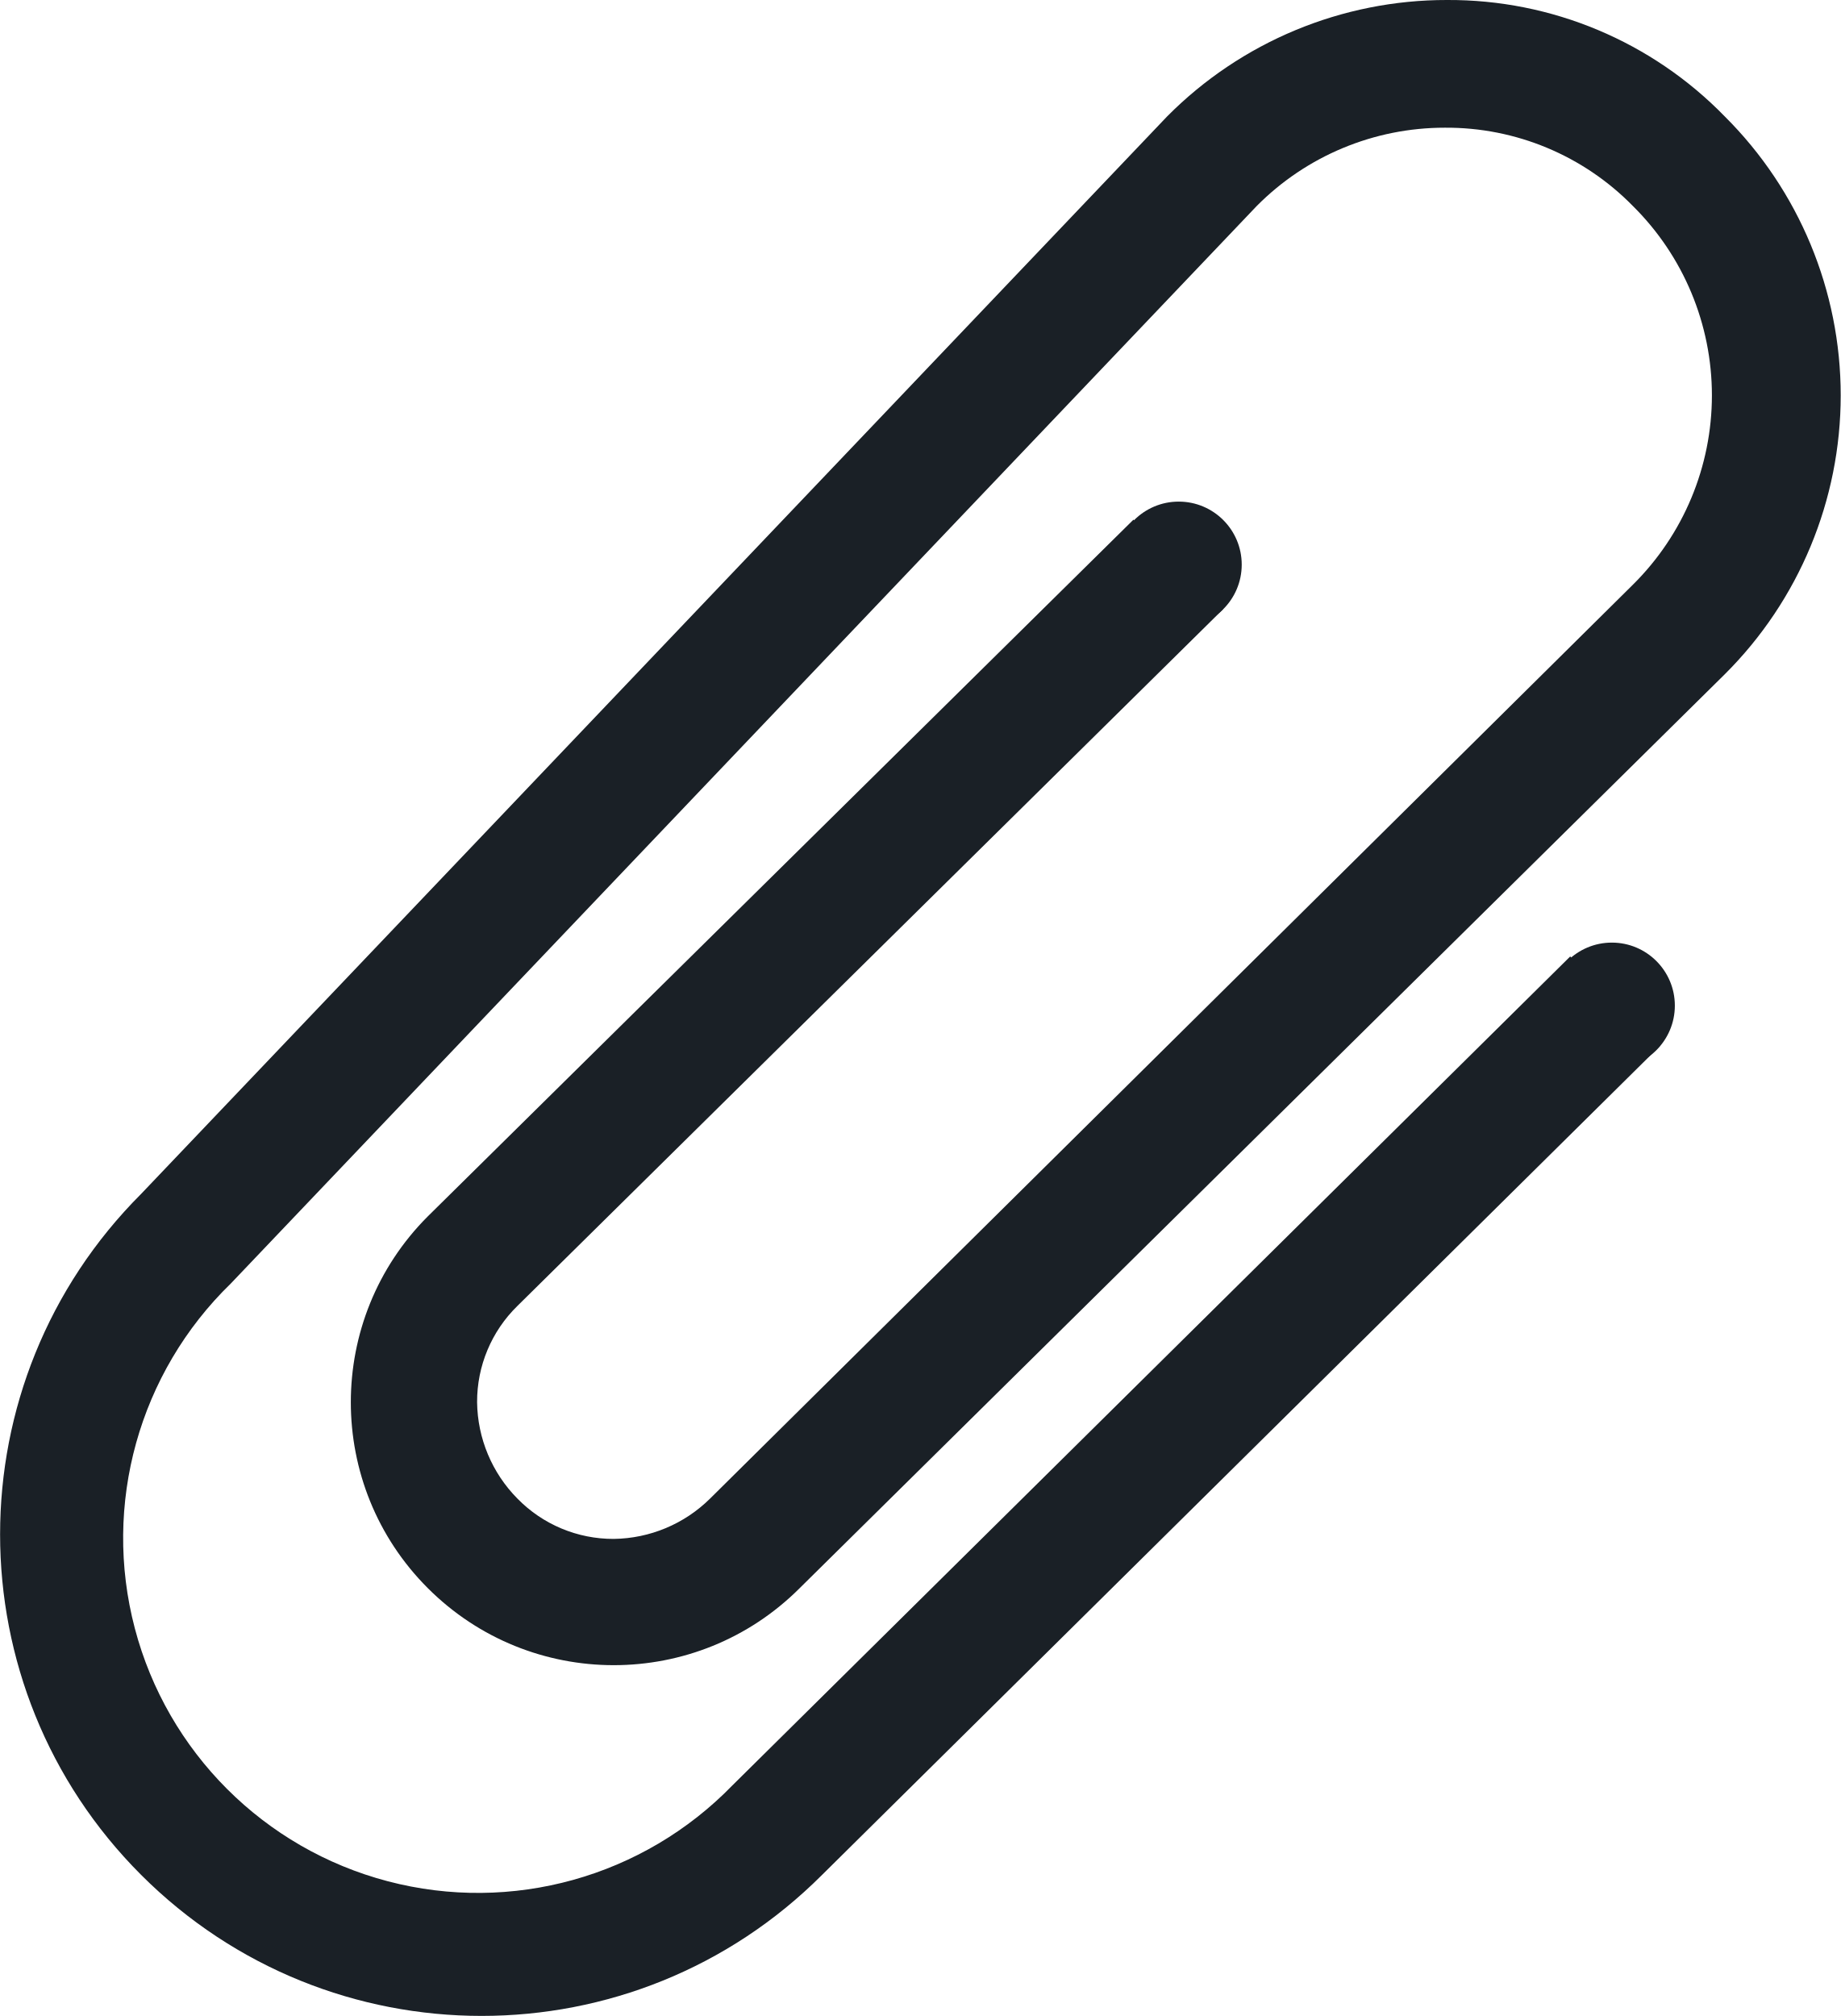
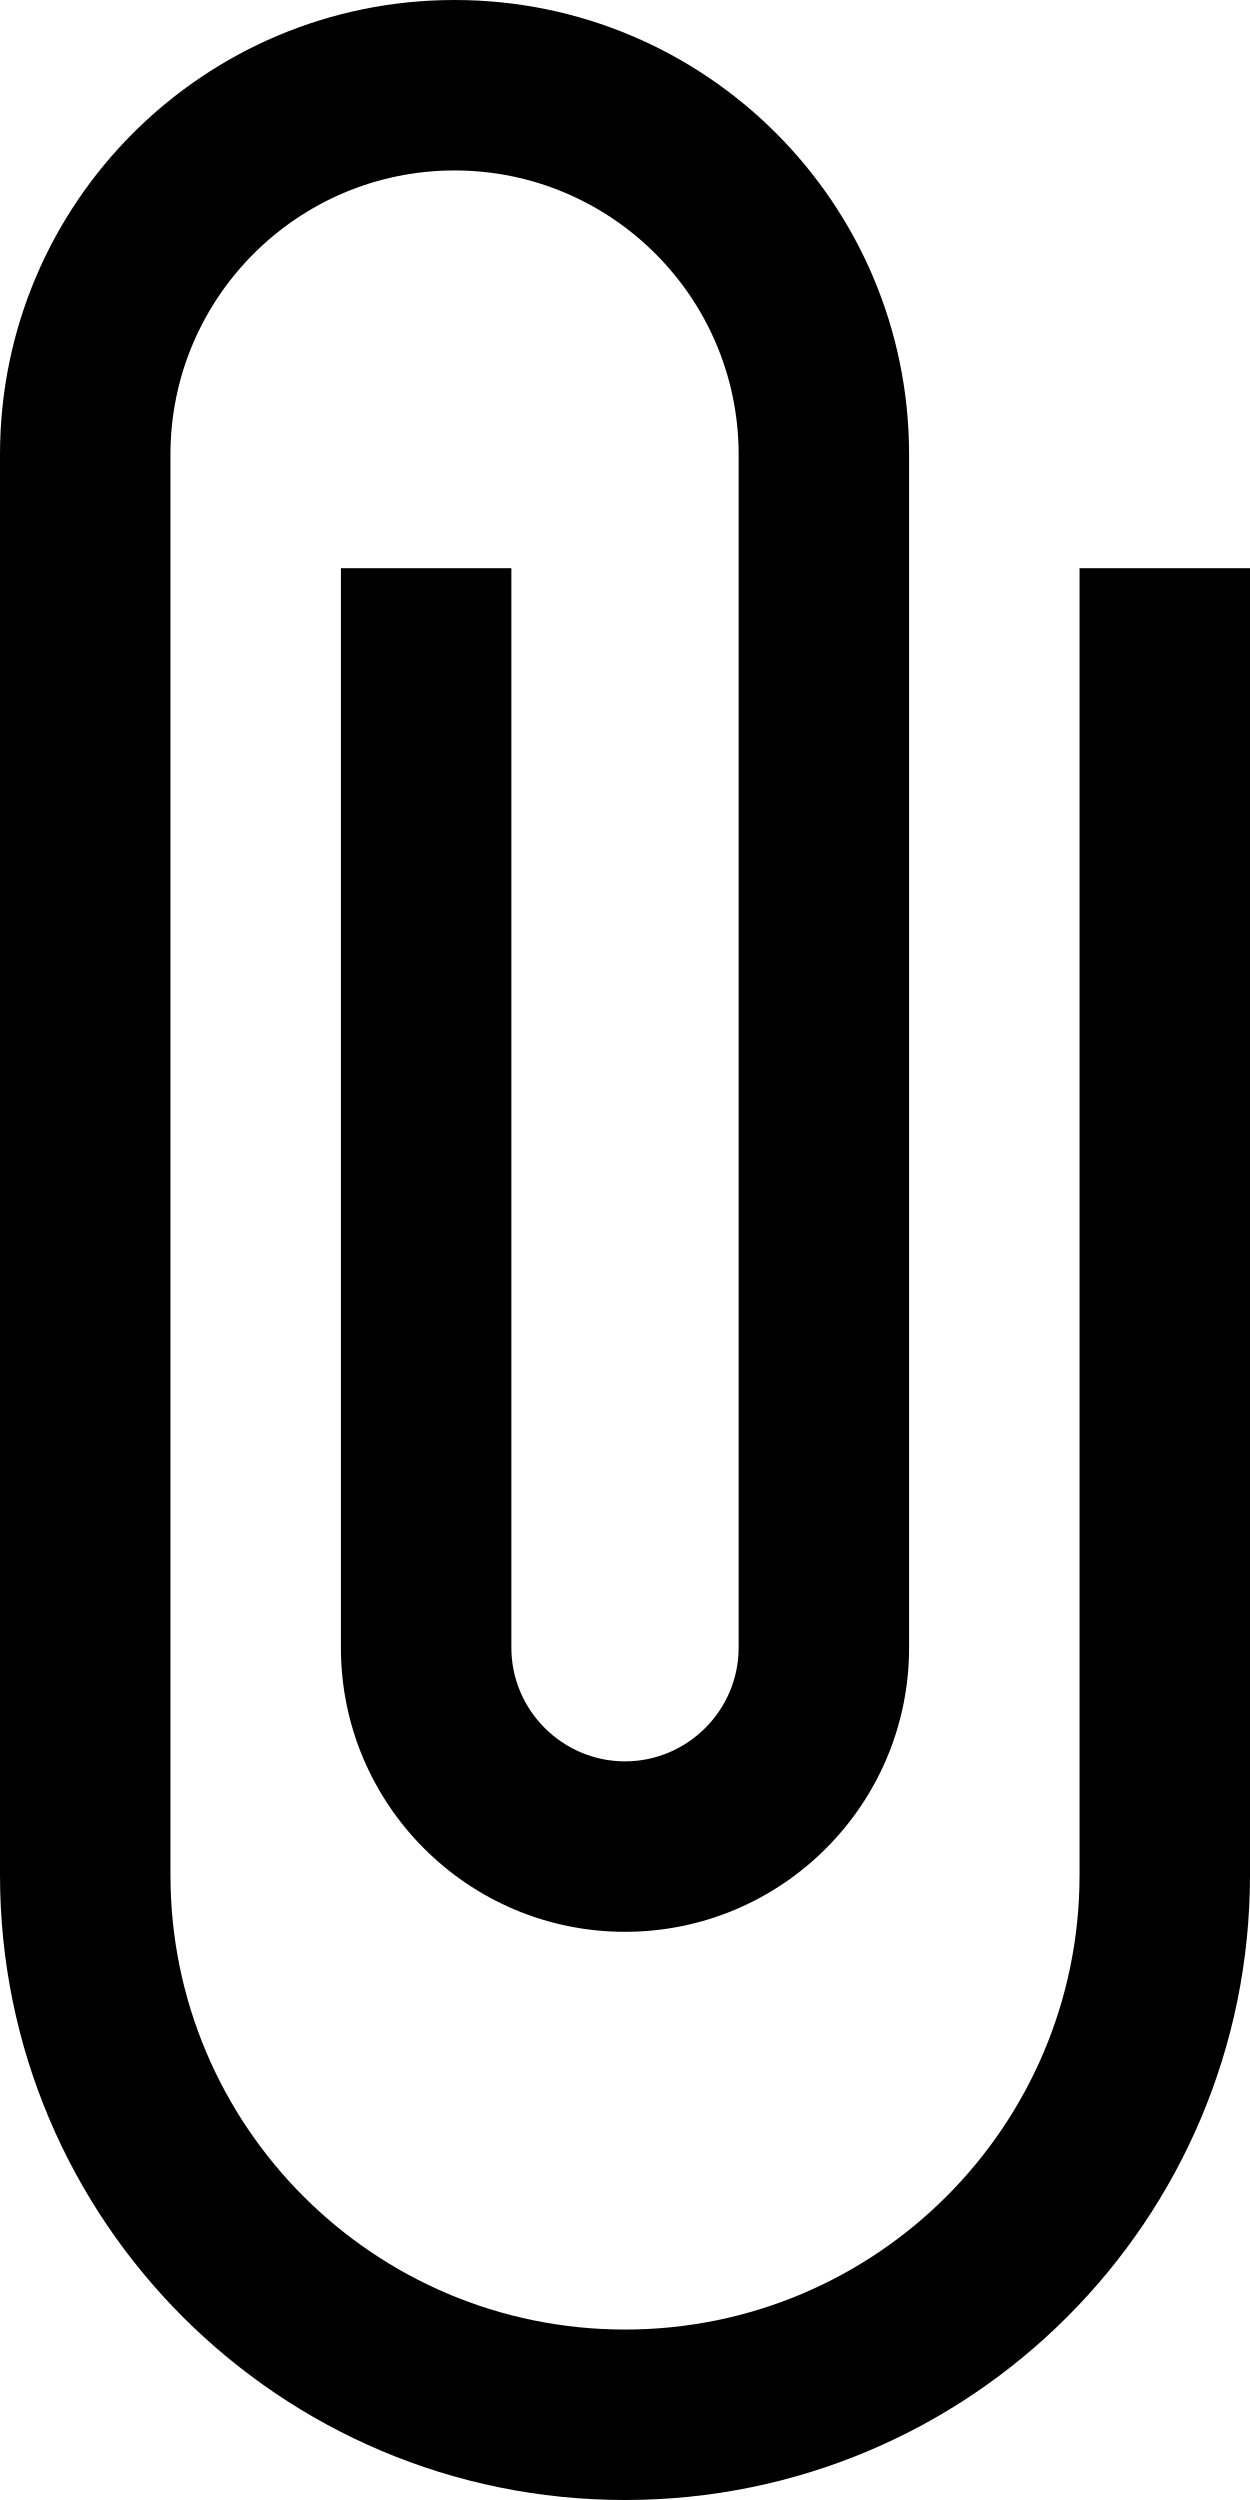
- <svg xmlns="http://www.w3.org/2000/svg" width="29.218" height="32" viewBox="0 0 29.218 32">
-   <g id="Layer_2" data-name="Layer 2">
-     <g id="Layer_1-2" data-name="Layer 1">
-       <path d="M24.924,15.182,11.627,28.338a5.632,5.632,0,1,1-7.964-7.964L19.947,3.271a4.199,4.199,0,0,1,2.987-1.244A4.139,4.139,0,0,1,25.92,3.271a4.228,4.228,0,0,1,0,6.009L11.271,23.787a2.213,2.213,0,0,1-1.529.64,2.125,2.125,0,0,1-1.529-.64,2.213,2.213,0,0,1-.64-1.529,2.125,2.125,0,0,1,.64-1.529l11.2-11.058-.862-.862-.56-.56-11.2,11.058a4.173,4.173,0,0,0,5.902,5.902L27.378,10.702a6.245,6.245,0,0,0,0-8.853A6.107,6.107,0,0,0,22.969,0a6.246,6.246,0,0,0-4.444,1.849L2.24,18.951A7.643,7.643,0,1,0,13.049,29.76L26.347,16.604l-.889-.889Z" fill="#1a2026" />
-       <circle cx="18.71" cy="8.962" r="1" fill="#1a2026" />
-       <circle cx="25.585" cy="15.962" r="1" fill="#1a2026" />
-     </g>
-   </g>
+ <svg xmlns="http://www.w3.org/2000/svg" width="11" height="22" viewBox="0 0 11 22" fill="currentColor">
+   <path d="M9.5 5V16.5C9.5 18.71 7.71 20.5 5.5 20.5C3.29 20.5 1.5 18.71 1.5 16.5V4C1.5 2.62 2.62 1.5 4 1.5C5.38 1.5 6.5 2.62 6.5 4V14.5C6.5 15.05 6.05 15.5 5.5 15.5C4.95 15.5 4.5 15.05 4.5 14.5V5H3V14.5C3 15.88 4.12 17 5.5 17C6.88 17 8 15.88 8 14.5V4C8 1.79 6.21 0 4 0C1.79 0 0 1.79 0 4V16.5C0 19.54 2.46 22 5.5 22C8.54 22 11 19.54 11 16.5V5H9.5Z" fill="currentColor" />
</svg>
